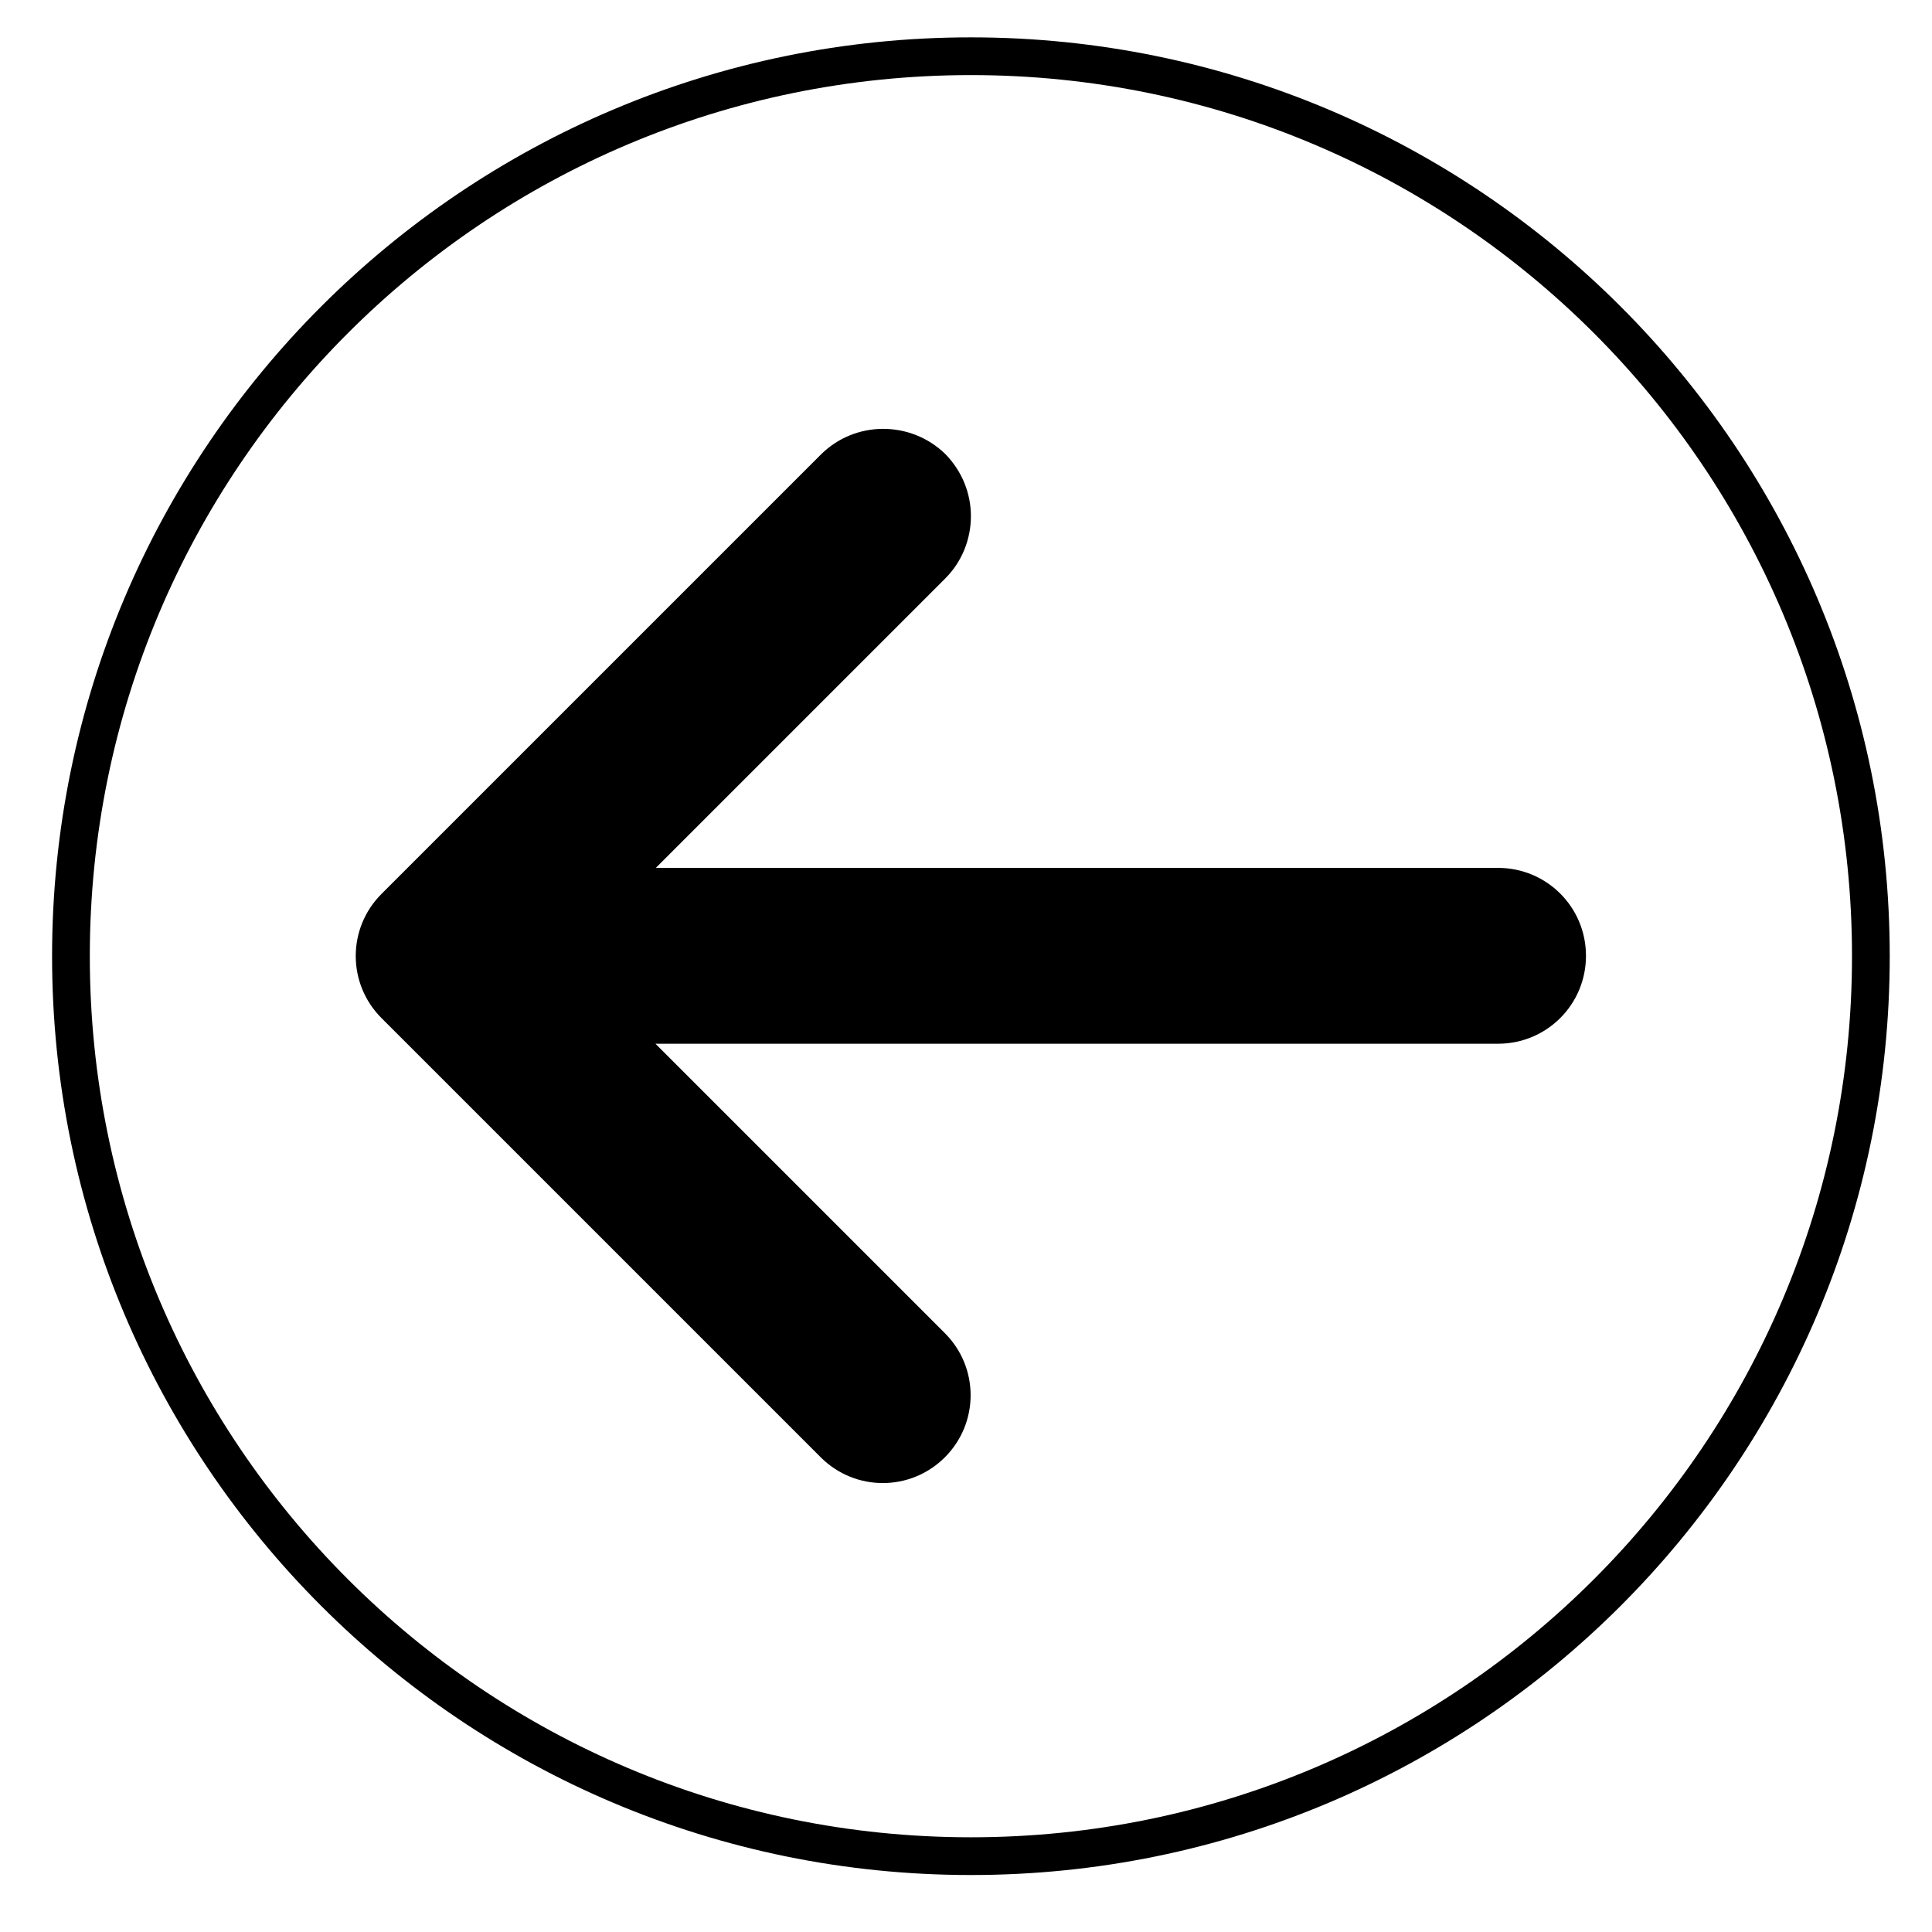
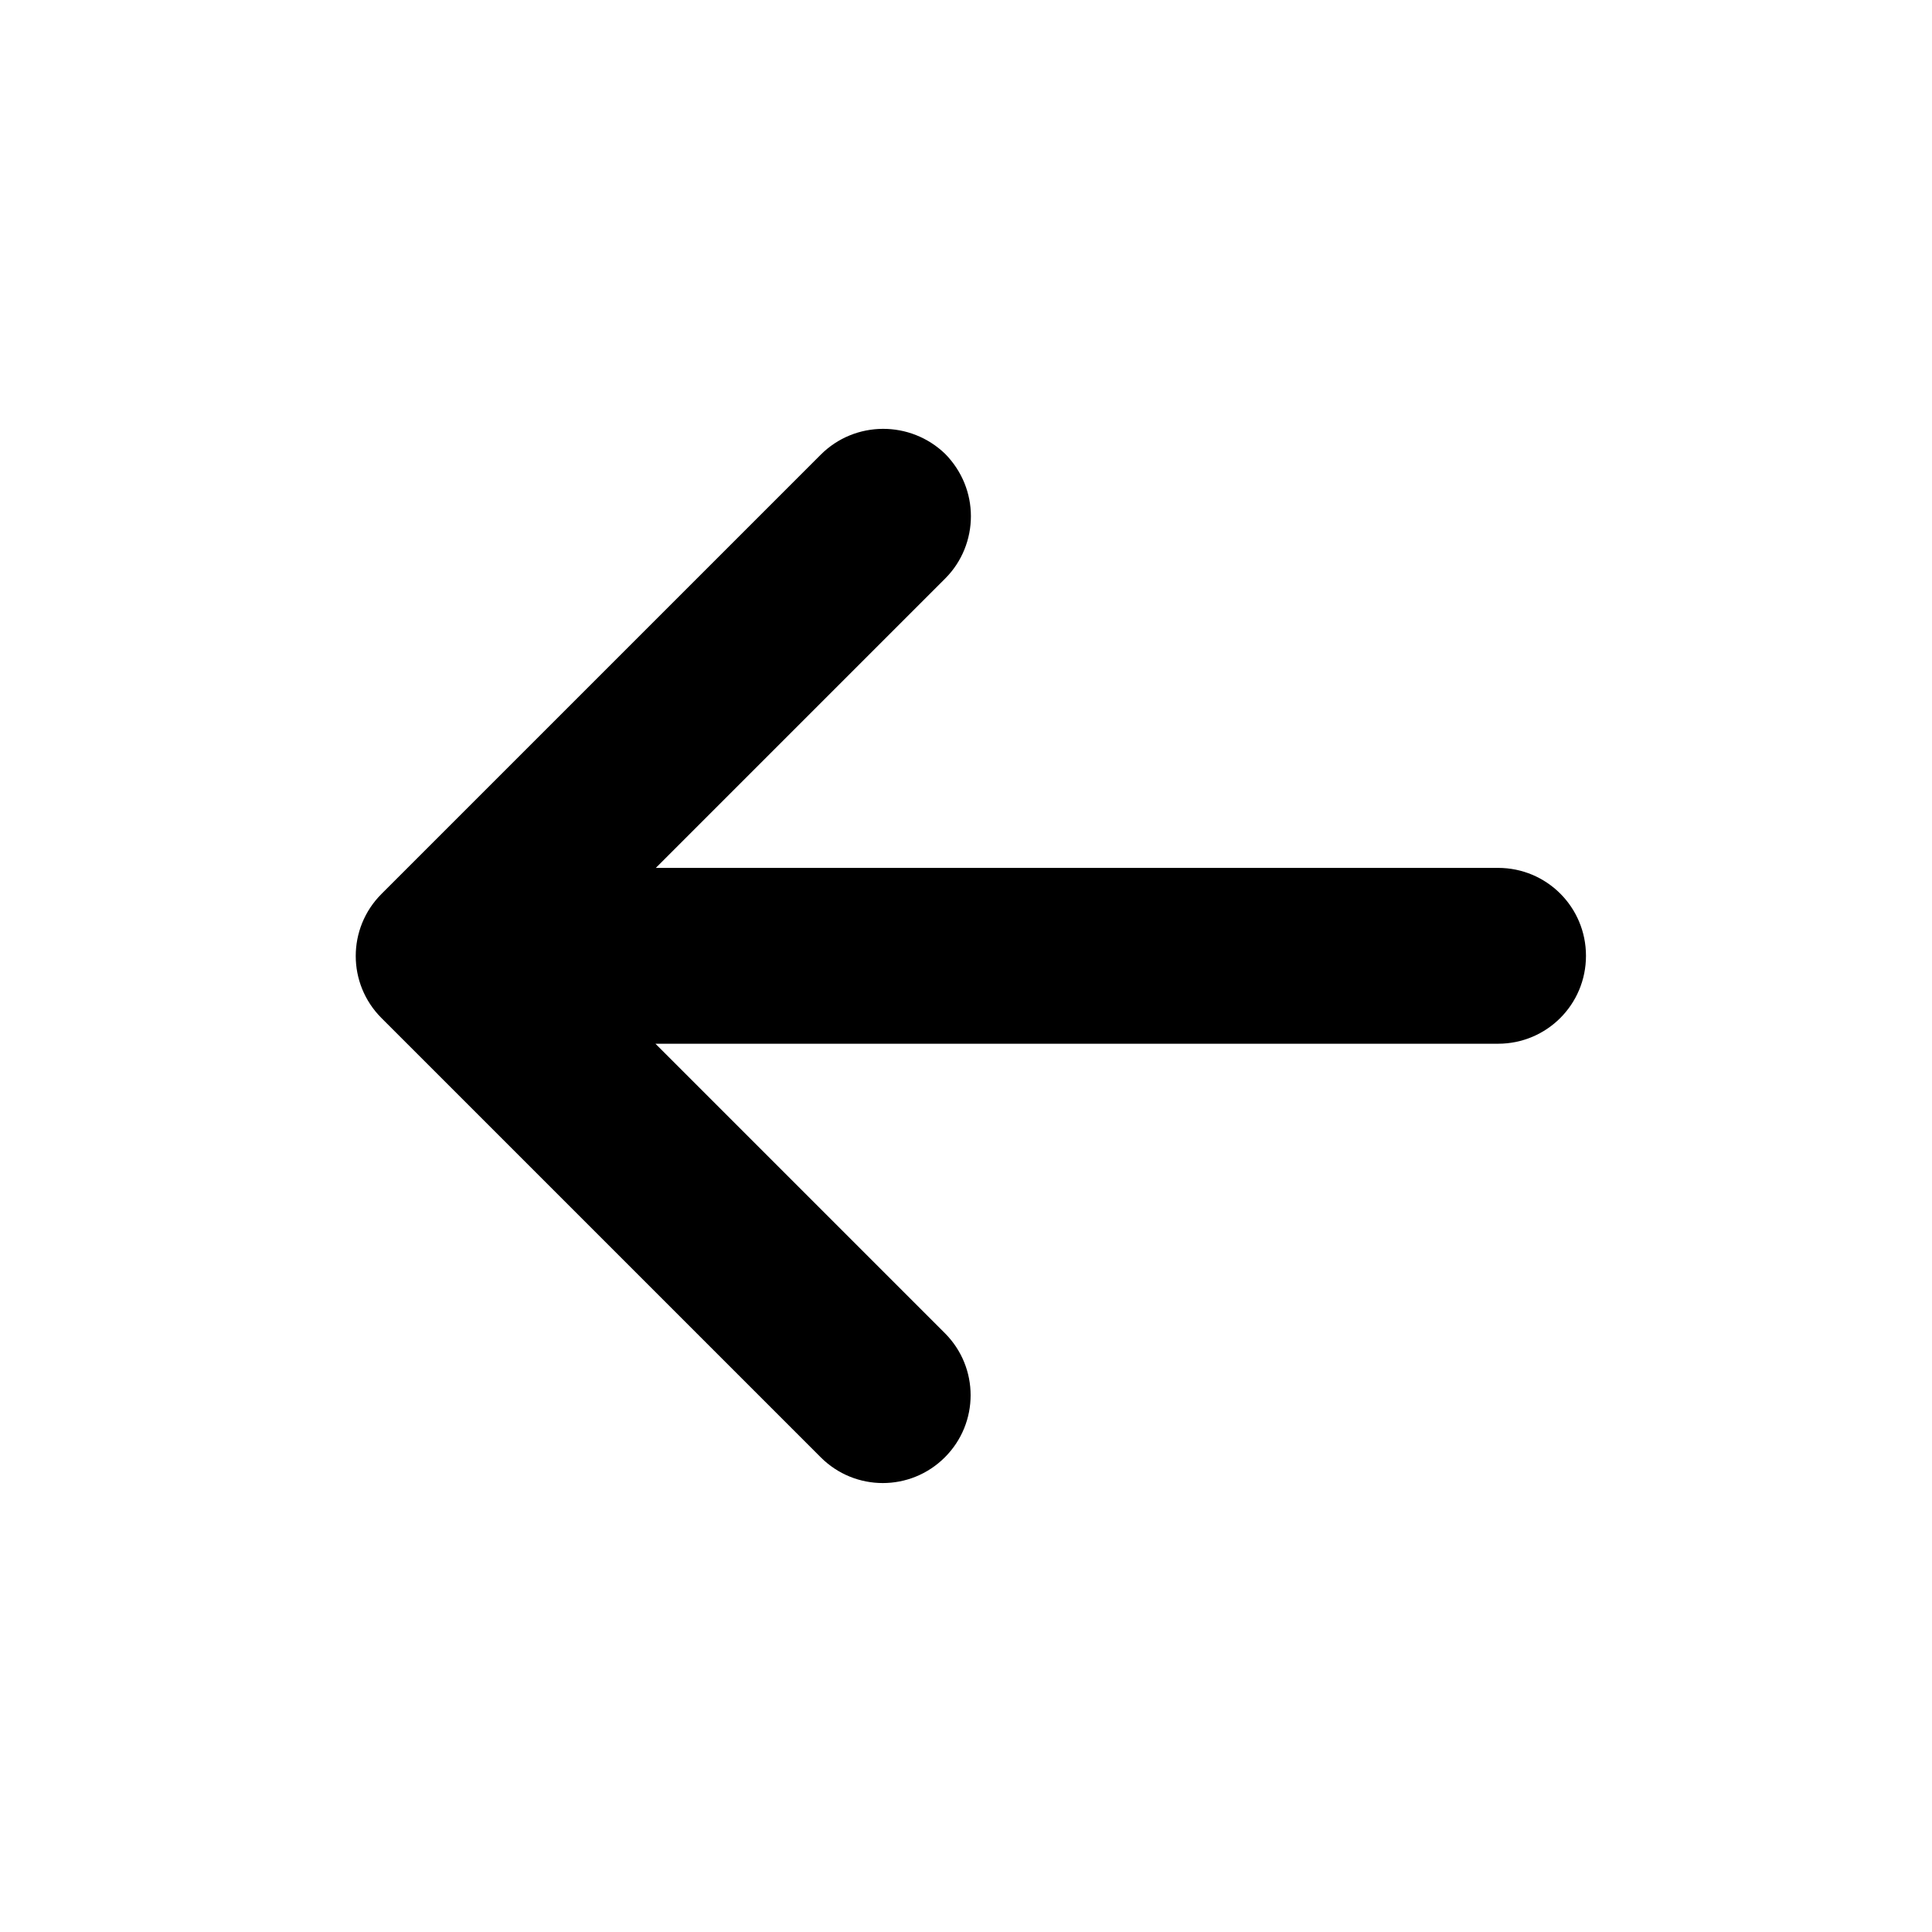
<svg xmlns="http://www.w3.org/2000/svg" version="1.1" id="Layer_1" x="0px" y="0px" viewBox="0 0 512 512" style="enable-background:new 0 0 512 512;" xml:space="preserve">
  <style type="text/css">
- 	.st0{fill:none;stroke:#000000;stroke-width:10;stroke-miterlimit:10;}
+ 	.st0{fill:none;stroke-width:10;stroke-miterlimit:10;}
</style>
  <g id="icomoon-ignore">
</g>
  <path d="M217.5,120.5L101.1,236.9c-9.1,9.1-9.1,23.8,0,32.9l116.4,116.4c9.1,9.1,23.8,9.1,32.9,0s9.1-23.8,0-32.9l-76.7-76.7H397  c12.9,0,23.3-10.4,23.3-23.3c0-12.9-10.4-23.3-23.3-23.3H173.8l76.7-76.7c4.5-4.5,6.8-10.5,6.8-16.5c0-6-2.3-11.9-6.8-16.5  C241.3,111.4,226.6,111.4,217.5,120.5L217.5,120.5z" />
  <circle class="st0" cx="257.3" cy="253.4" r="238.5" />
</svg>
